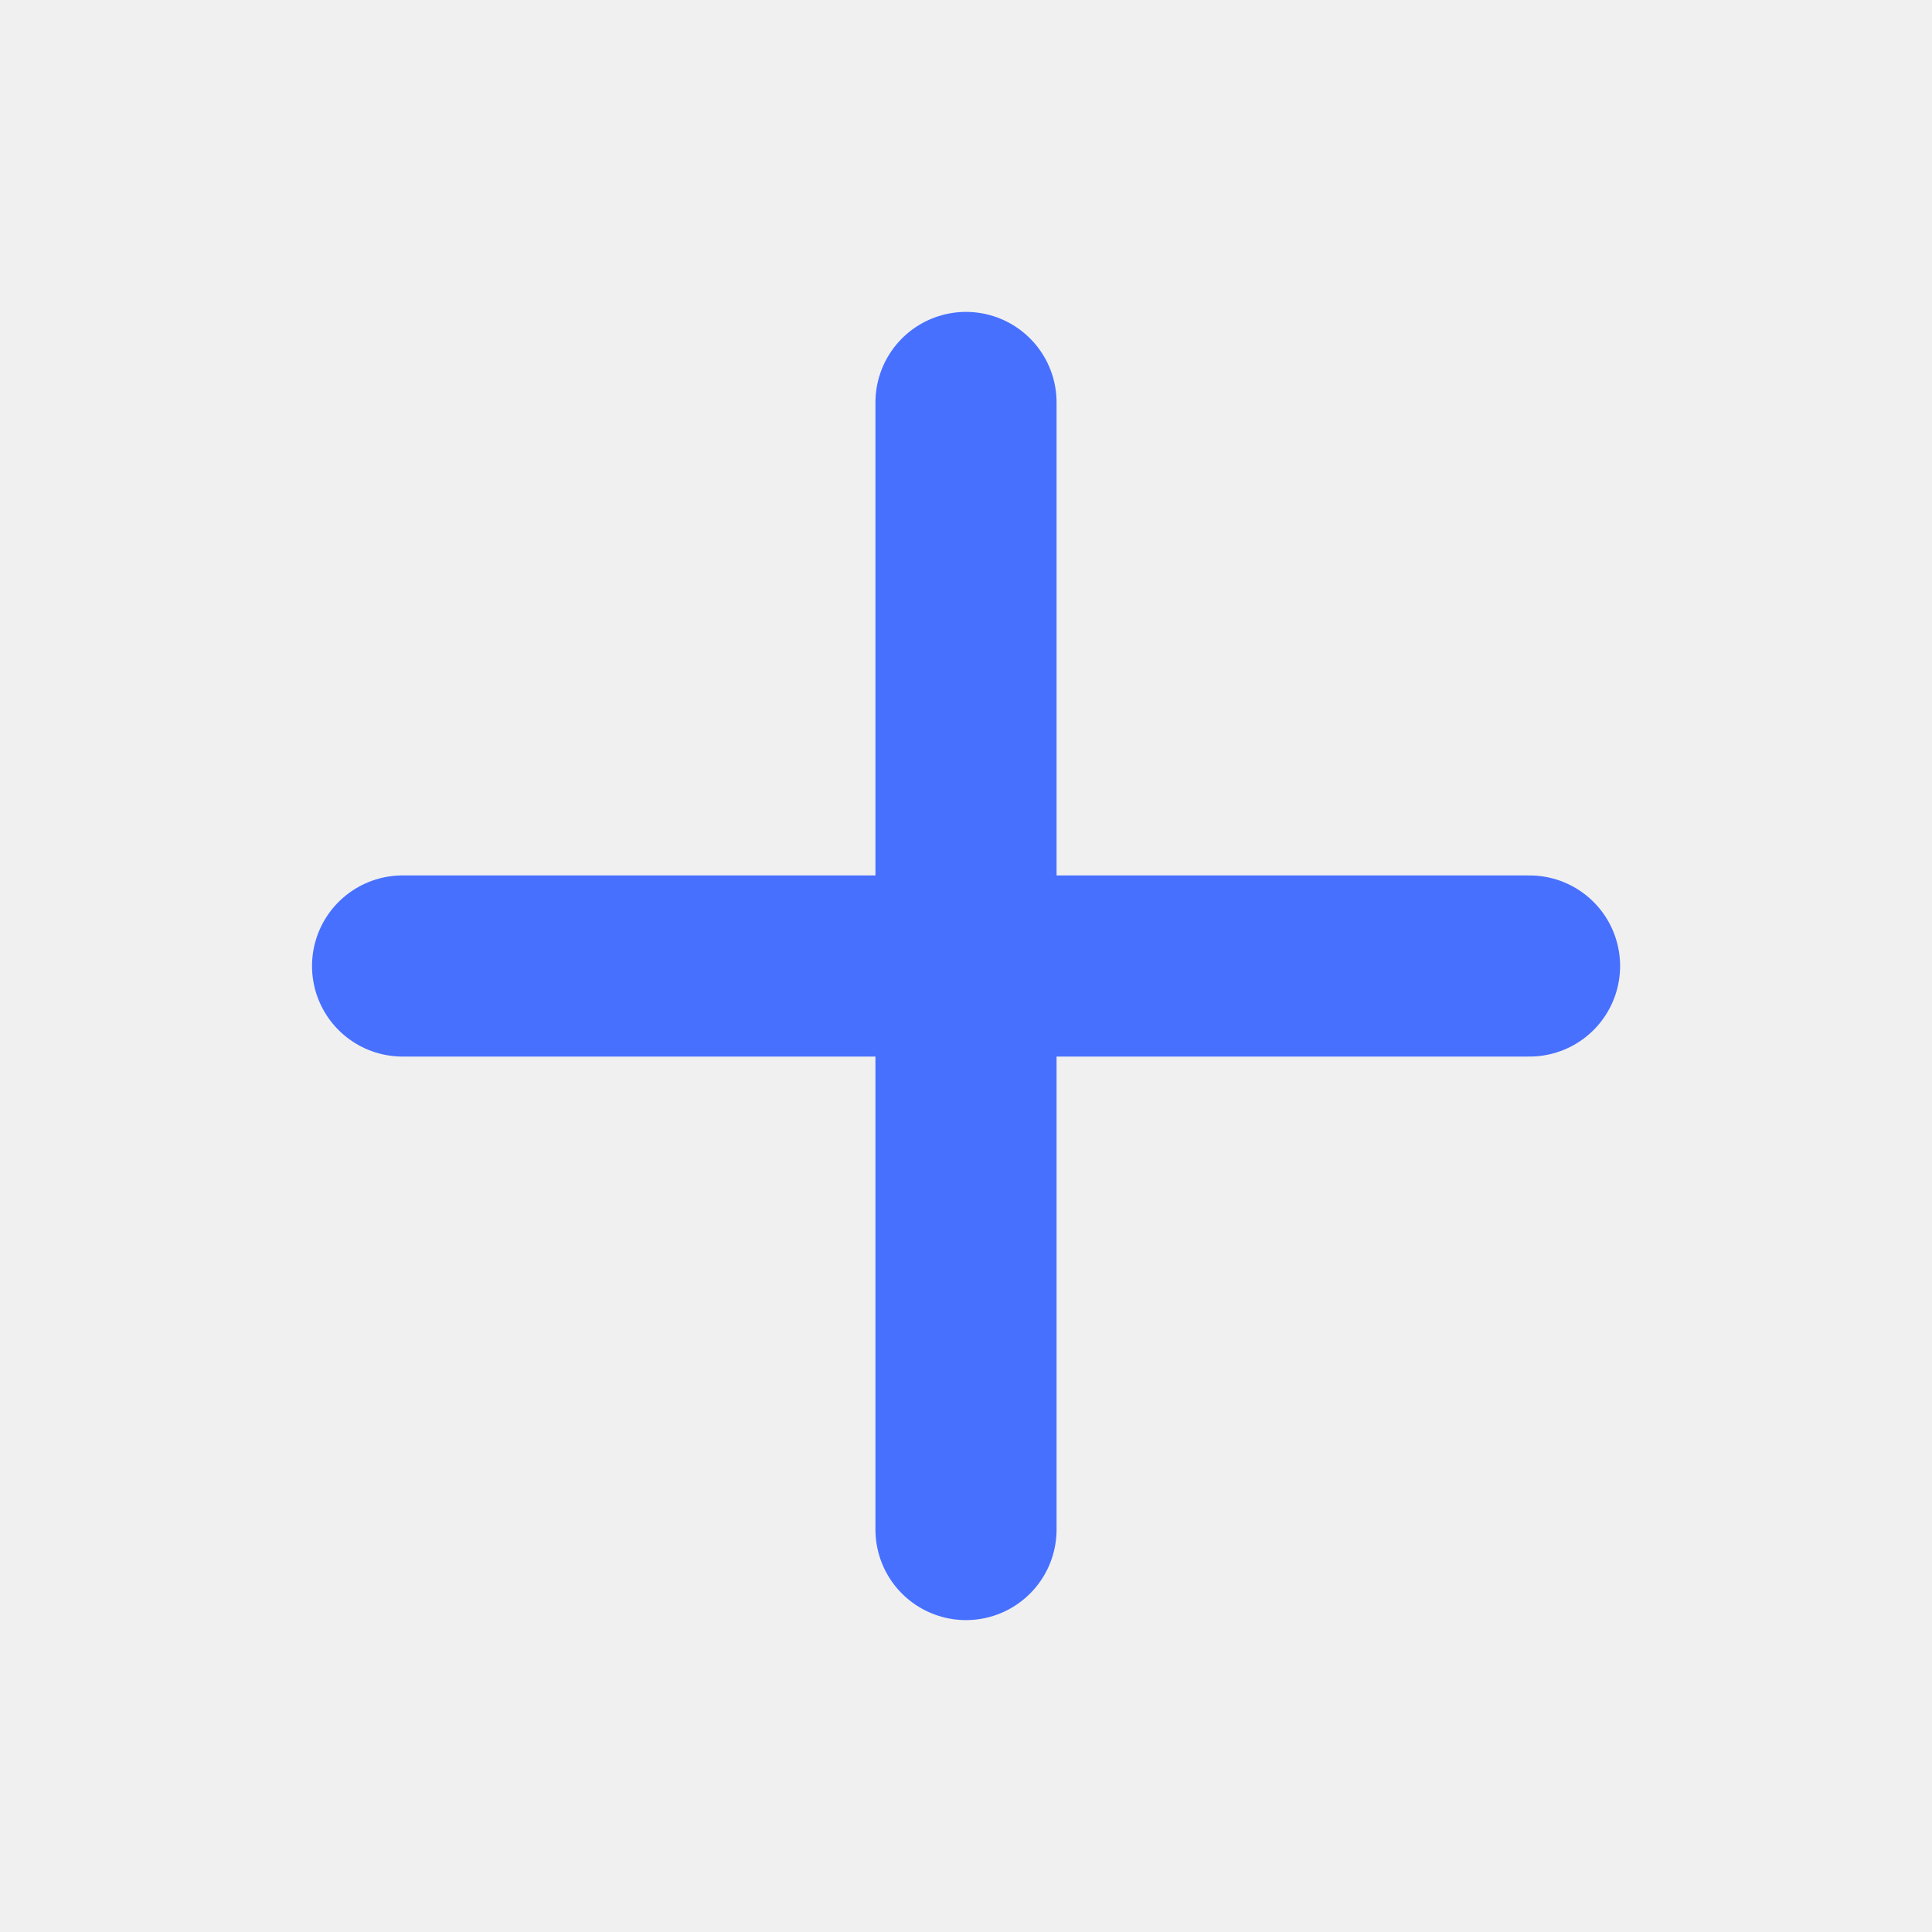
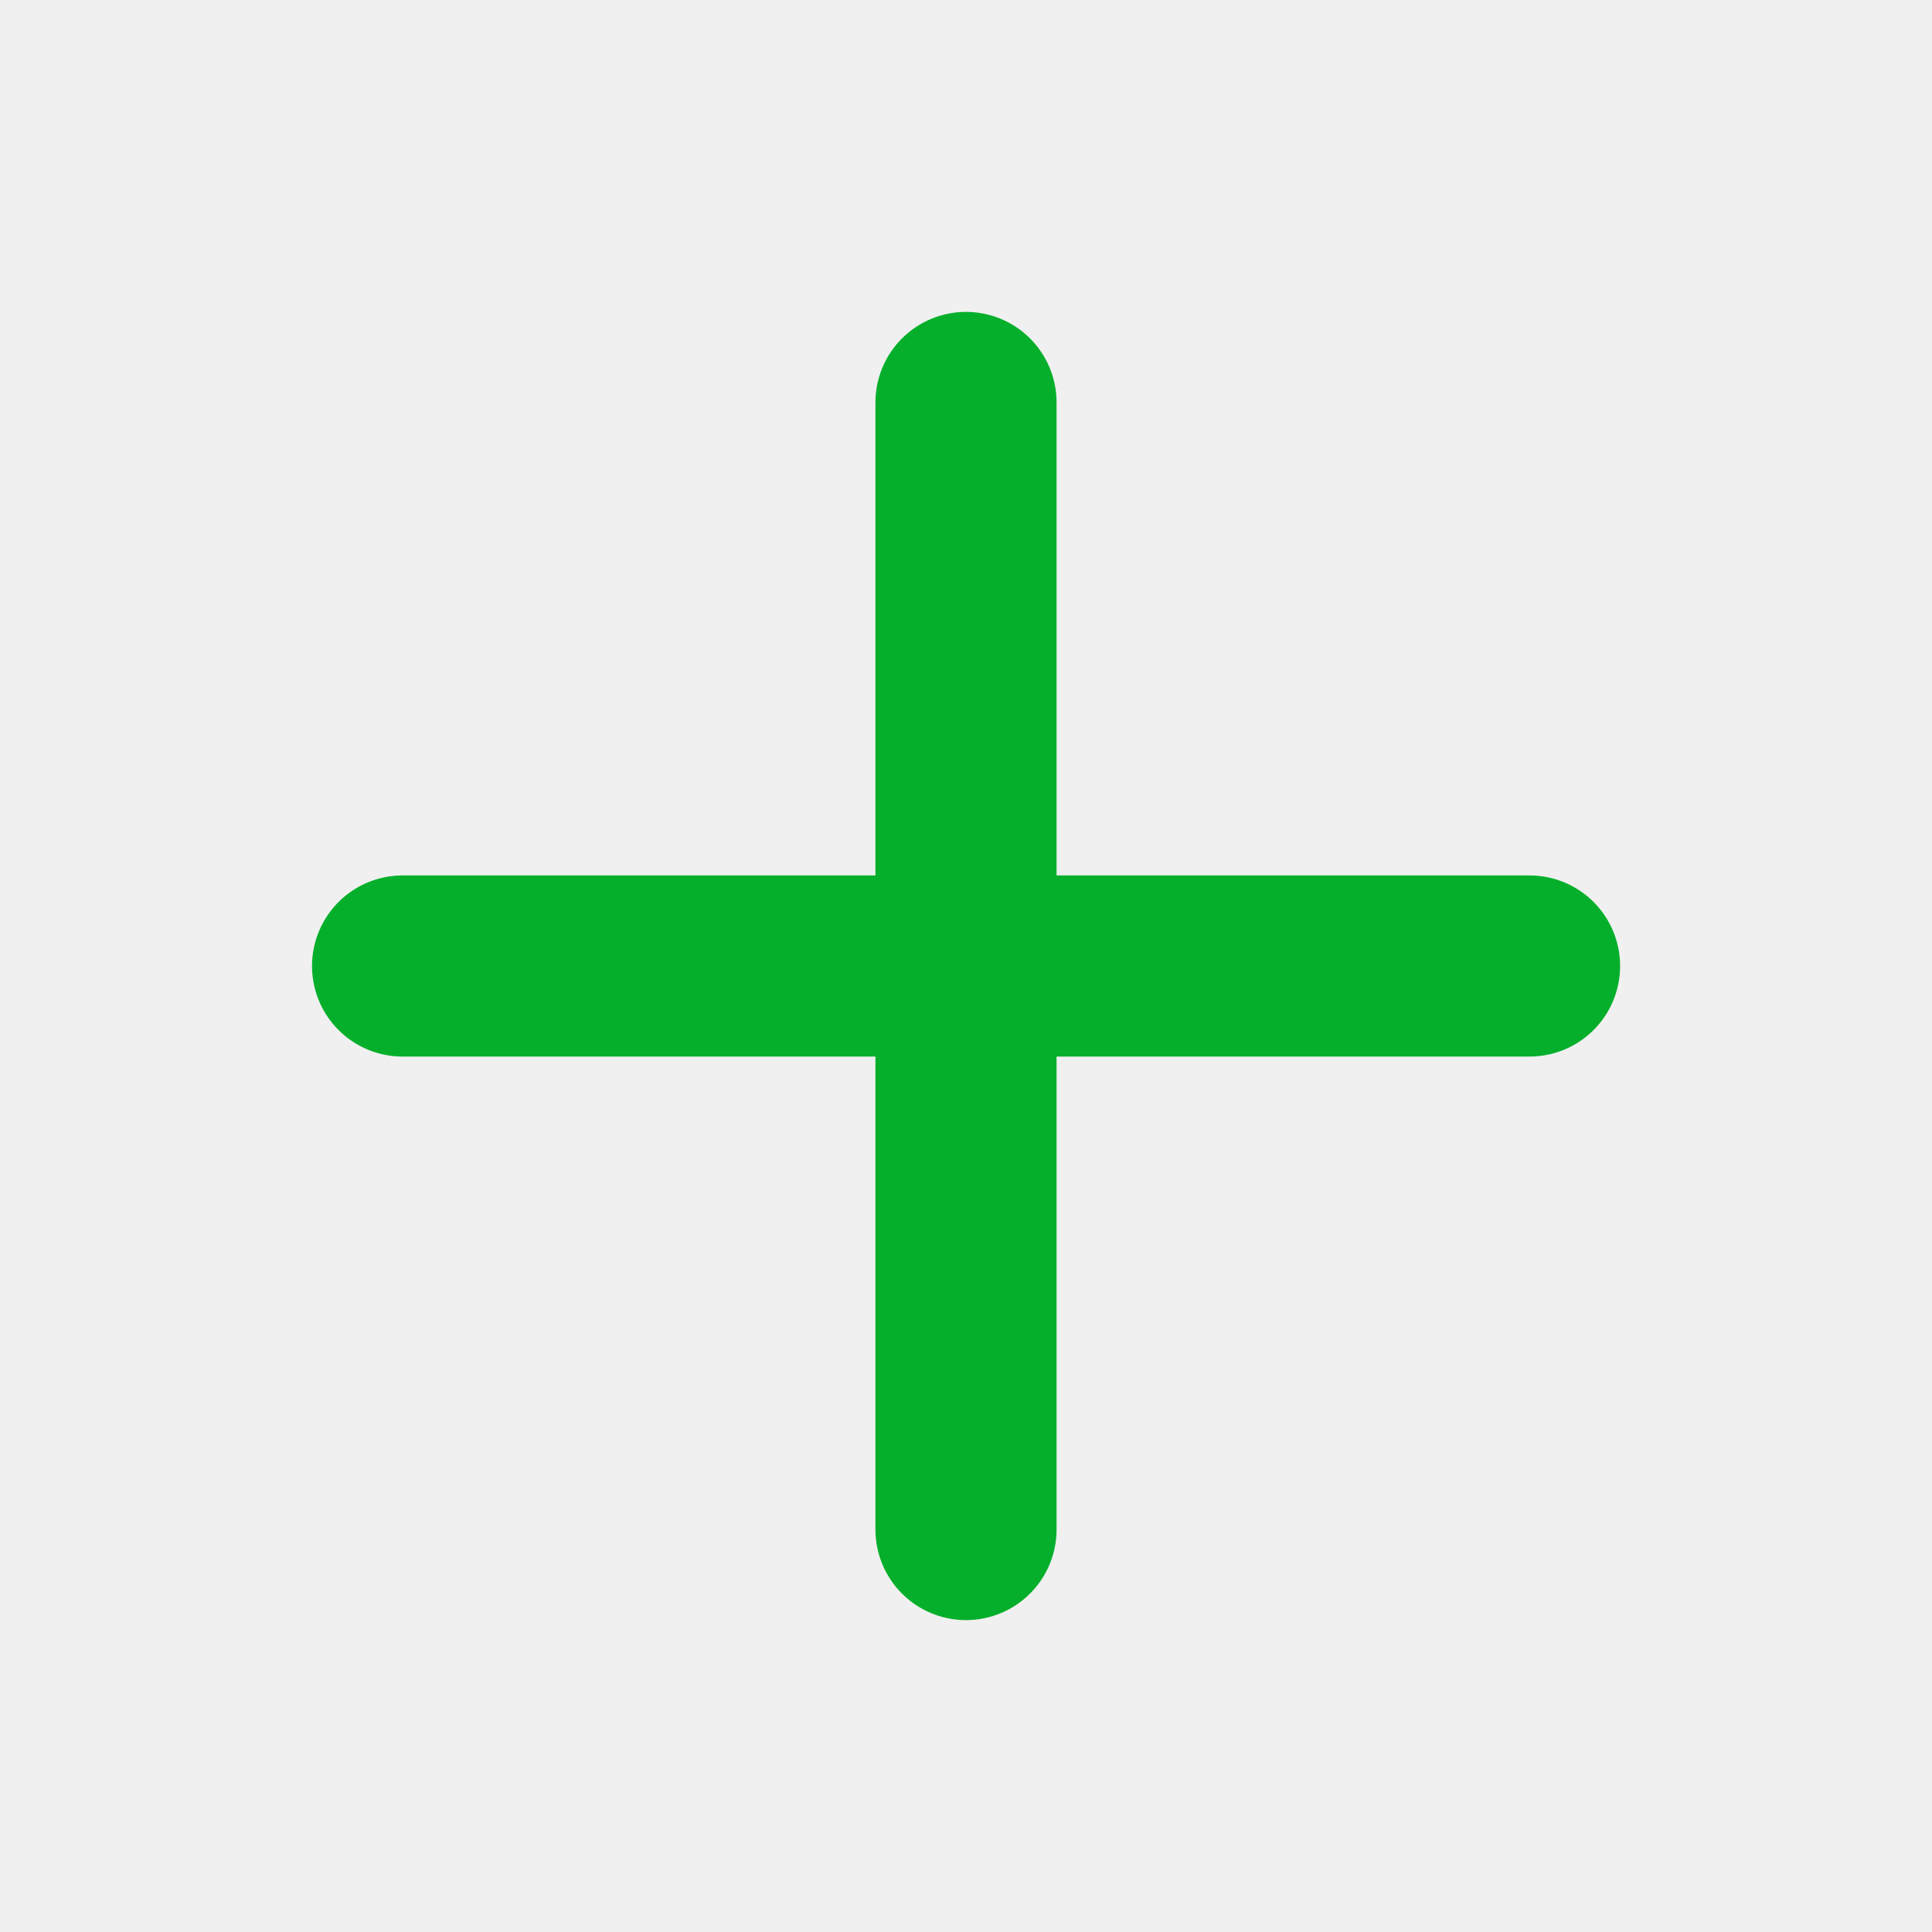
<svg xmlns="http://www.w3.org/2000/svg" width="16" height="16" viewBox="0 0 16 16" fill="none">
  <g clip-path="url(#clip0_17_2787)">
-     <path d="M8 3.333V12.667" stroke="#4770FF" stroke-width="1.5" stroke-linecap="round" stroke-linejoin="round" />
-     <path d="M3.334 8H12.667" stroke="#4770FF" stroke-width="1.5" stroke-linecap="round" stroke-linejoin="round" />
+     <path d="M8 3.333V12.667" stroke="#05af2b" stroke-width="1.5" stroke-linecap="round" stroke-linejoin="round" />
+     <path d="M3.334 8H12.667" stroke="#05af2b" stroke-width="1.5" stroke-linecap="round" stroke-linejoin="round" />
  </g>
  <defs>
    <clipPath id="clip0_17_2787">
      <rect width="16" height="16" fill="white" />
    </clipPath>
  </defs>
</svg>
